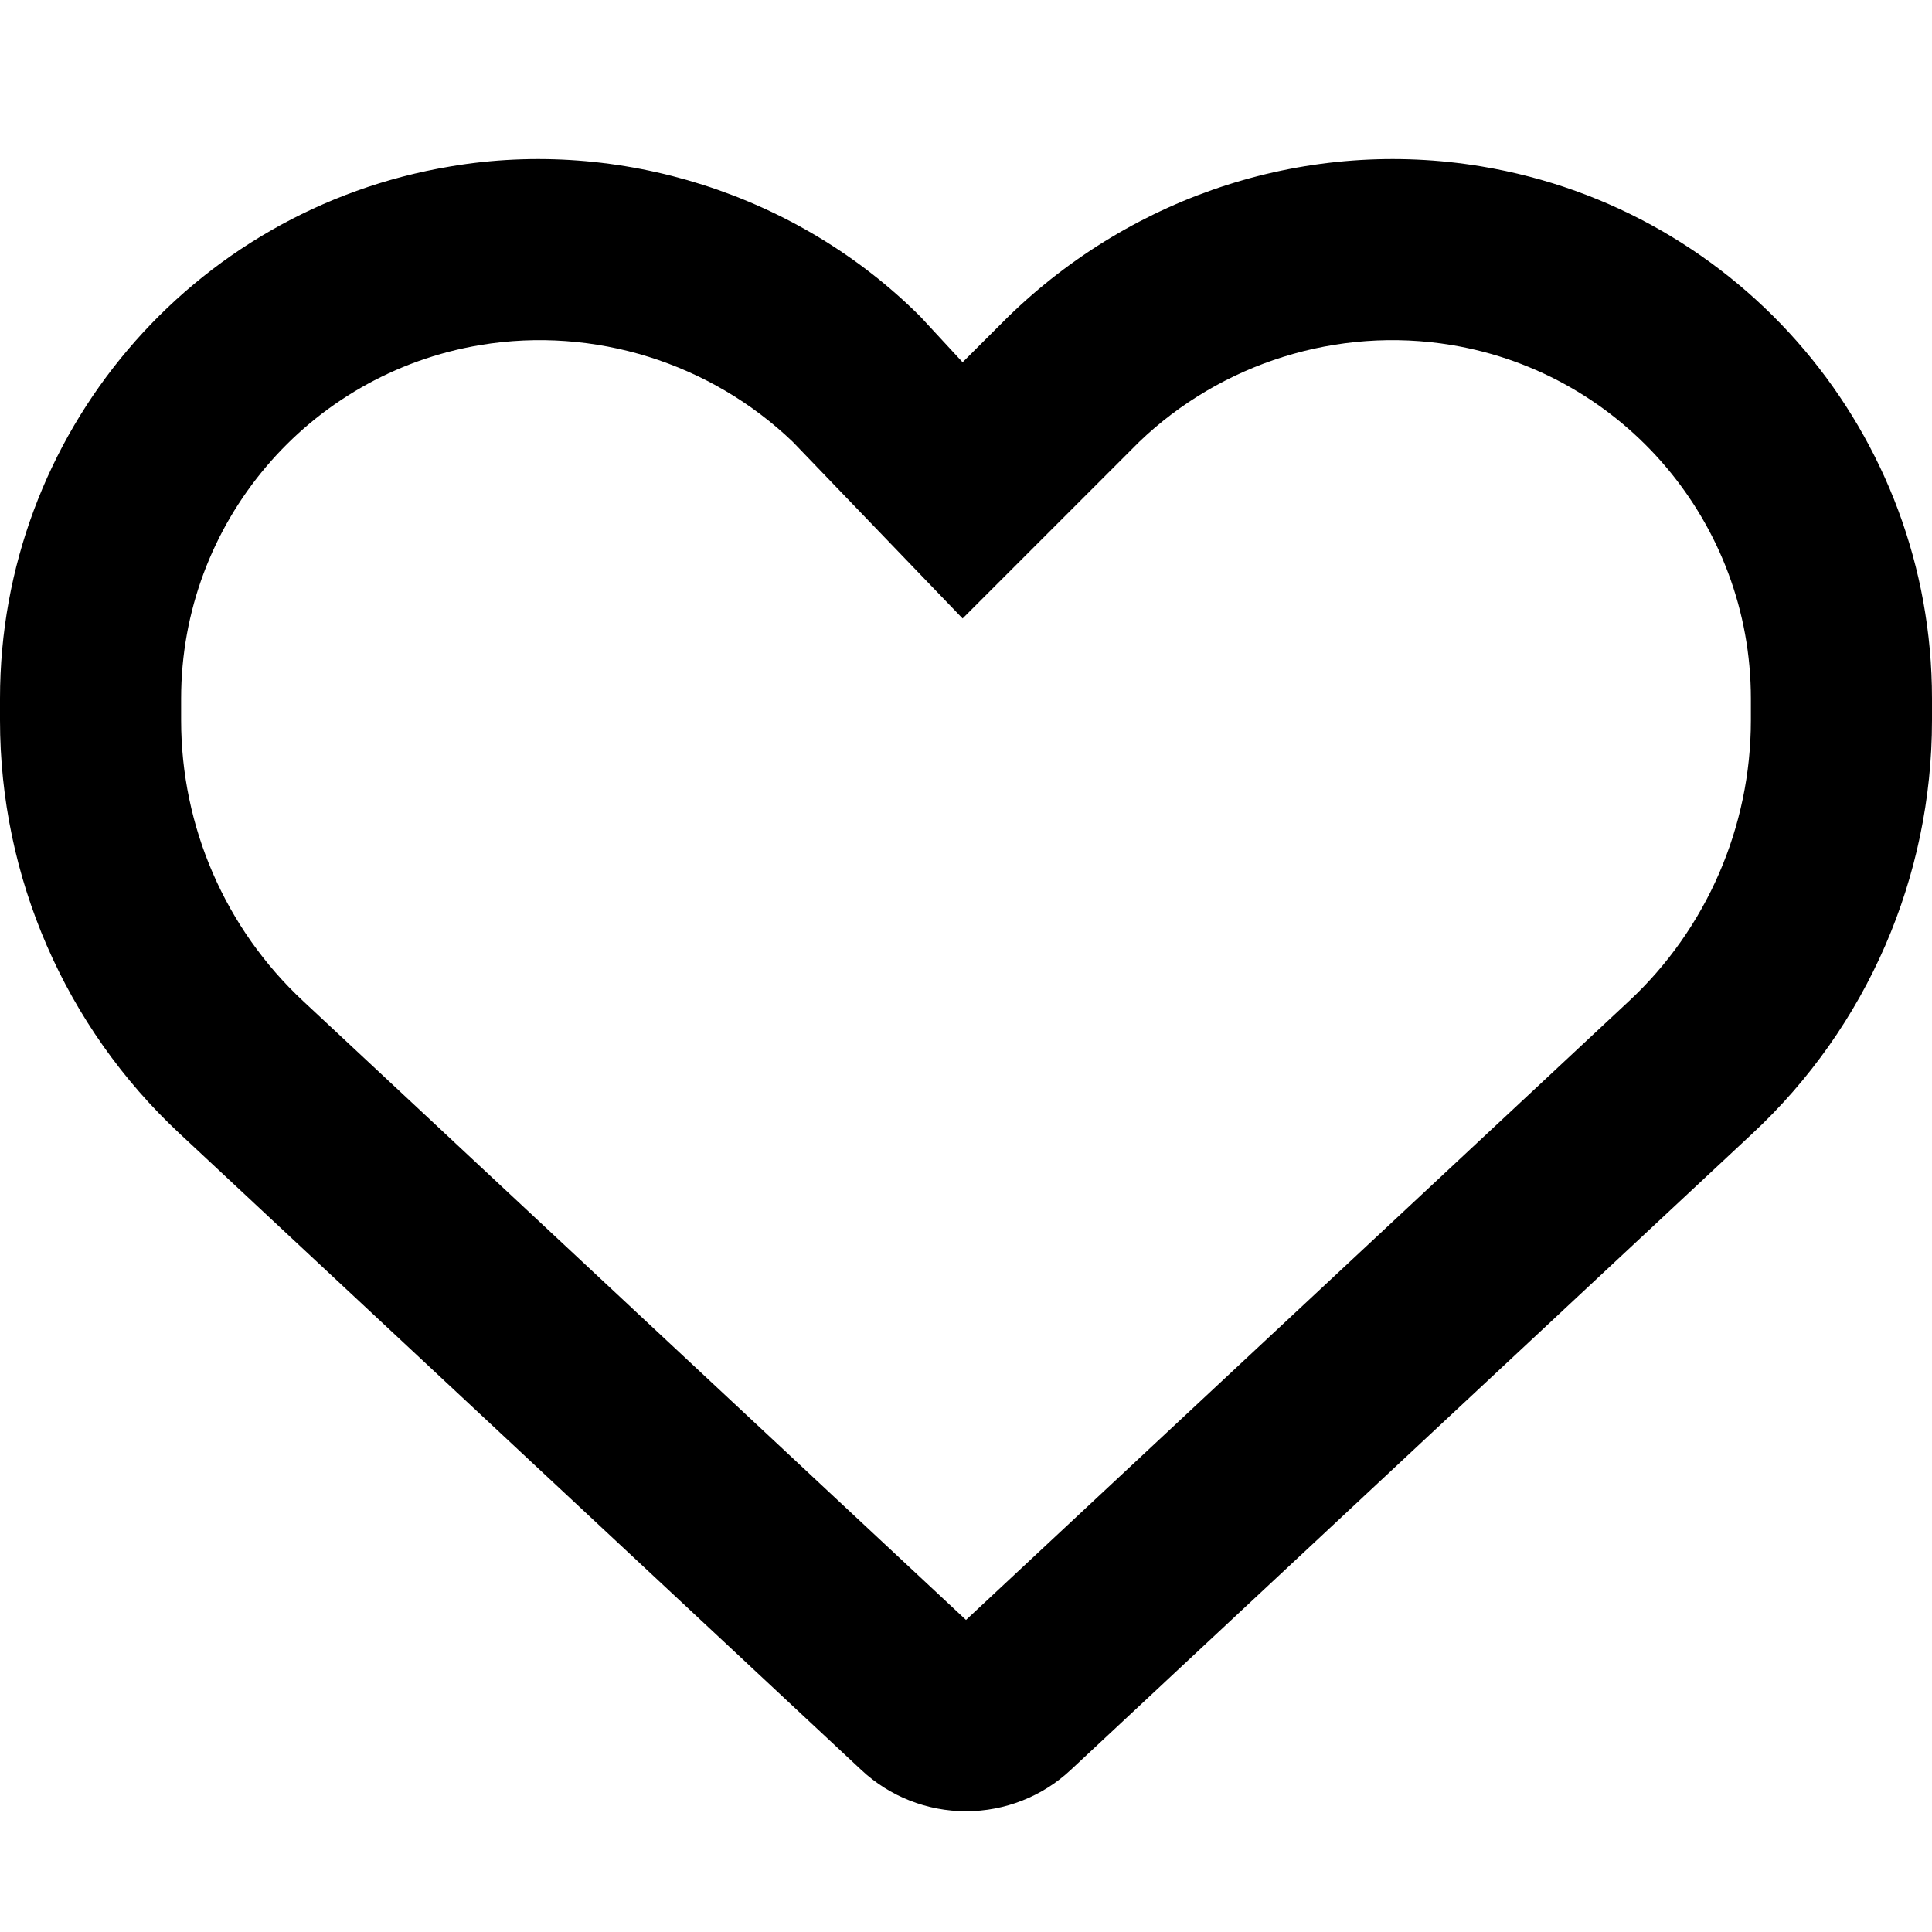
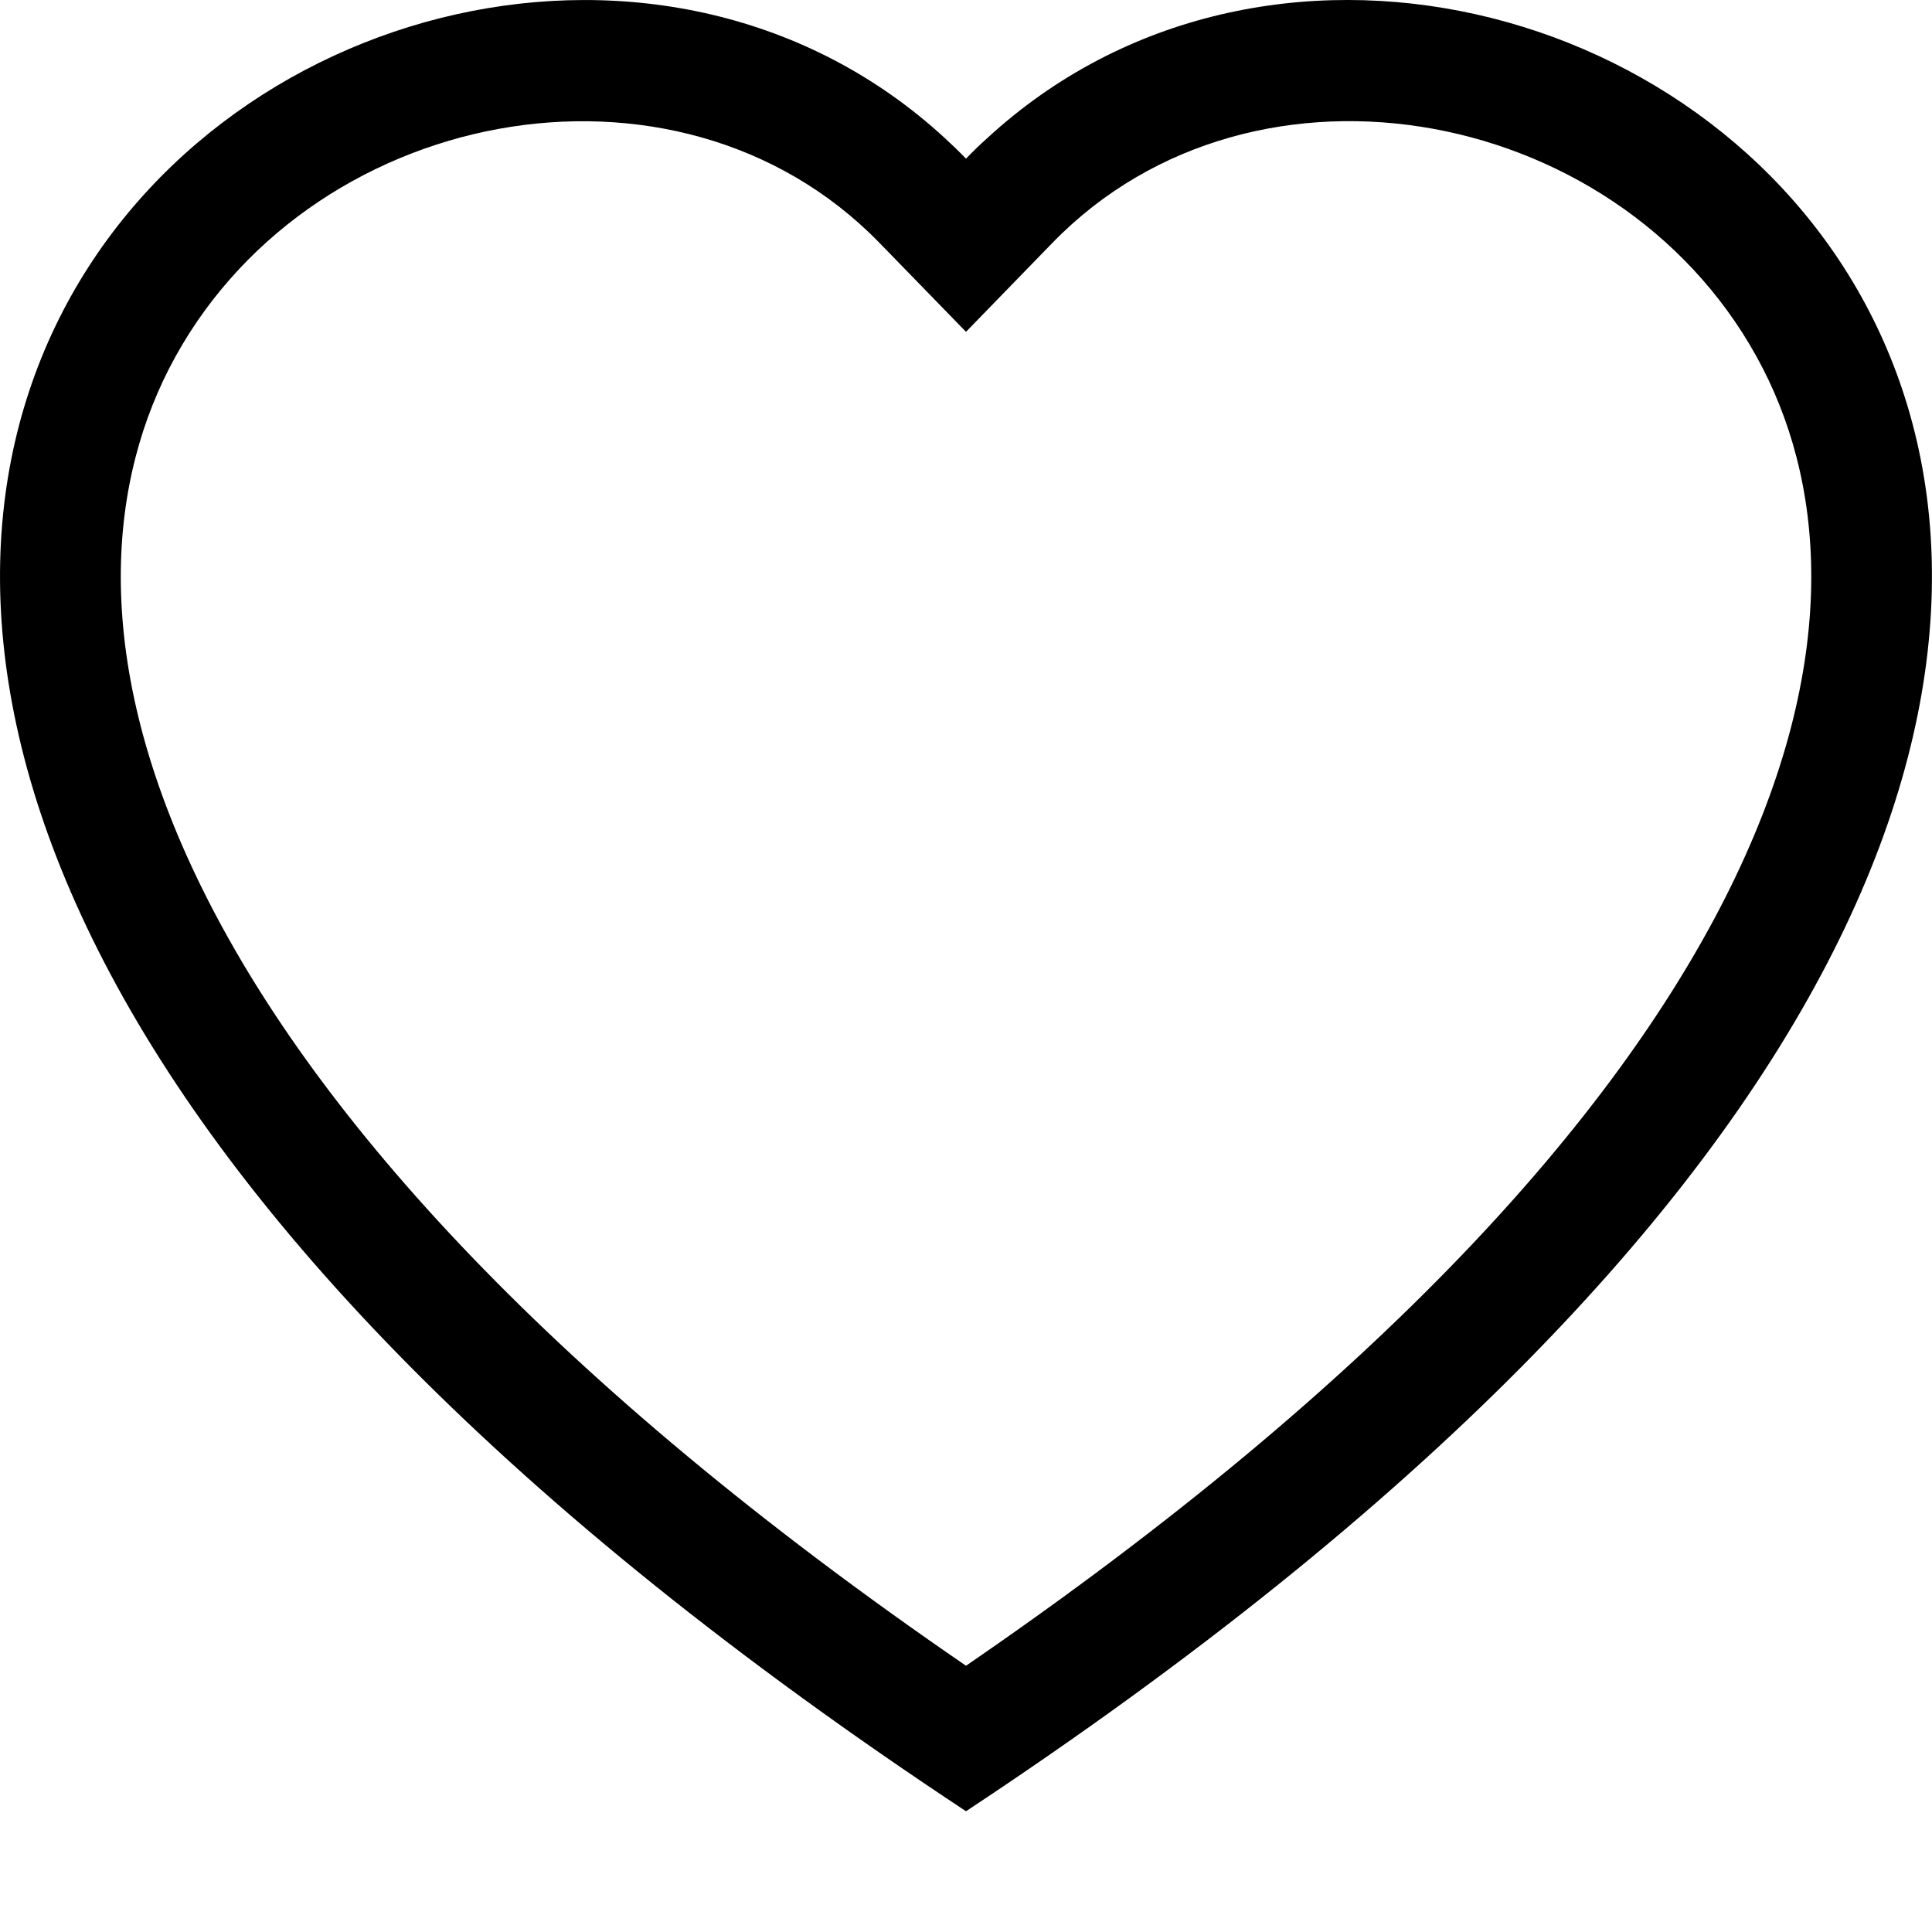
- <svg xmlns="http://www.w3.org/2000/svg" viewBox="0 0 512 512">
-   <path d="M244 84L255.1 96L267.1 84.02C300.6 51.37 347 36.51 392.6 44.1C461.5 55.58 512 115.2 512 185.1V190.9C512 232.4 494.8 272.1 464.4 300.4L283.7 469.1C276.2 476.1 266.3 480 256 480C245.7 480 235.8 476.1 228.3 469.1L47.59 300.4C17.23 272.1 0 232.4 0 190.9V185.1C0 115.2 50.52 55.58 119.4 44.1C164.1 36.51 211.4 51.37 244 84C243.1 84 244 84.01 244 84L244 84zM255.1 163.9L210.1 117.1C188.4 96.28 157.6 86.4 127.3 91.44C81.55 99.07 48 138.7 48 185.1V190.9C48 219.1 59.71 246.1 80.34 265.3L256 429.3L431.7 265.3C452.3 246.1 464 219.1 464 190.9V185.1C464 138.7 430.4 99.07 384.7 91.44C354.4 86.4 323.6 96.28 301.9 117.1L255.1 163.9z" />
+ <svg xmlns="http://www.w3.org/2000/svg" width="16" height="16" fill="currentColor" class="bi bi-heart" viewBox="0 0 16 16">
+   <path d="m8 2.748-.717-.737C5.6.281 2.514.878 1.4 3.053c-.523 1.023-.641 2.5.314 4.385.92 1.815 2.834 3.989 6.286 6.357 3.452-2.368 5.365-4.542 6.286-6.357.955-1.886.838-3.362.314-4.385C13.486.878 10.4.28 8.717 2.01L8 2.748zM8 15C-7.333 4.868 3.279-3.04 7.824 1.143c.06.055.119.112.176.171a3.12 3.12 0 0 1 .176-.17C12.72-3.042 23.333 4.867 8 15z" />
</svg>
